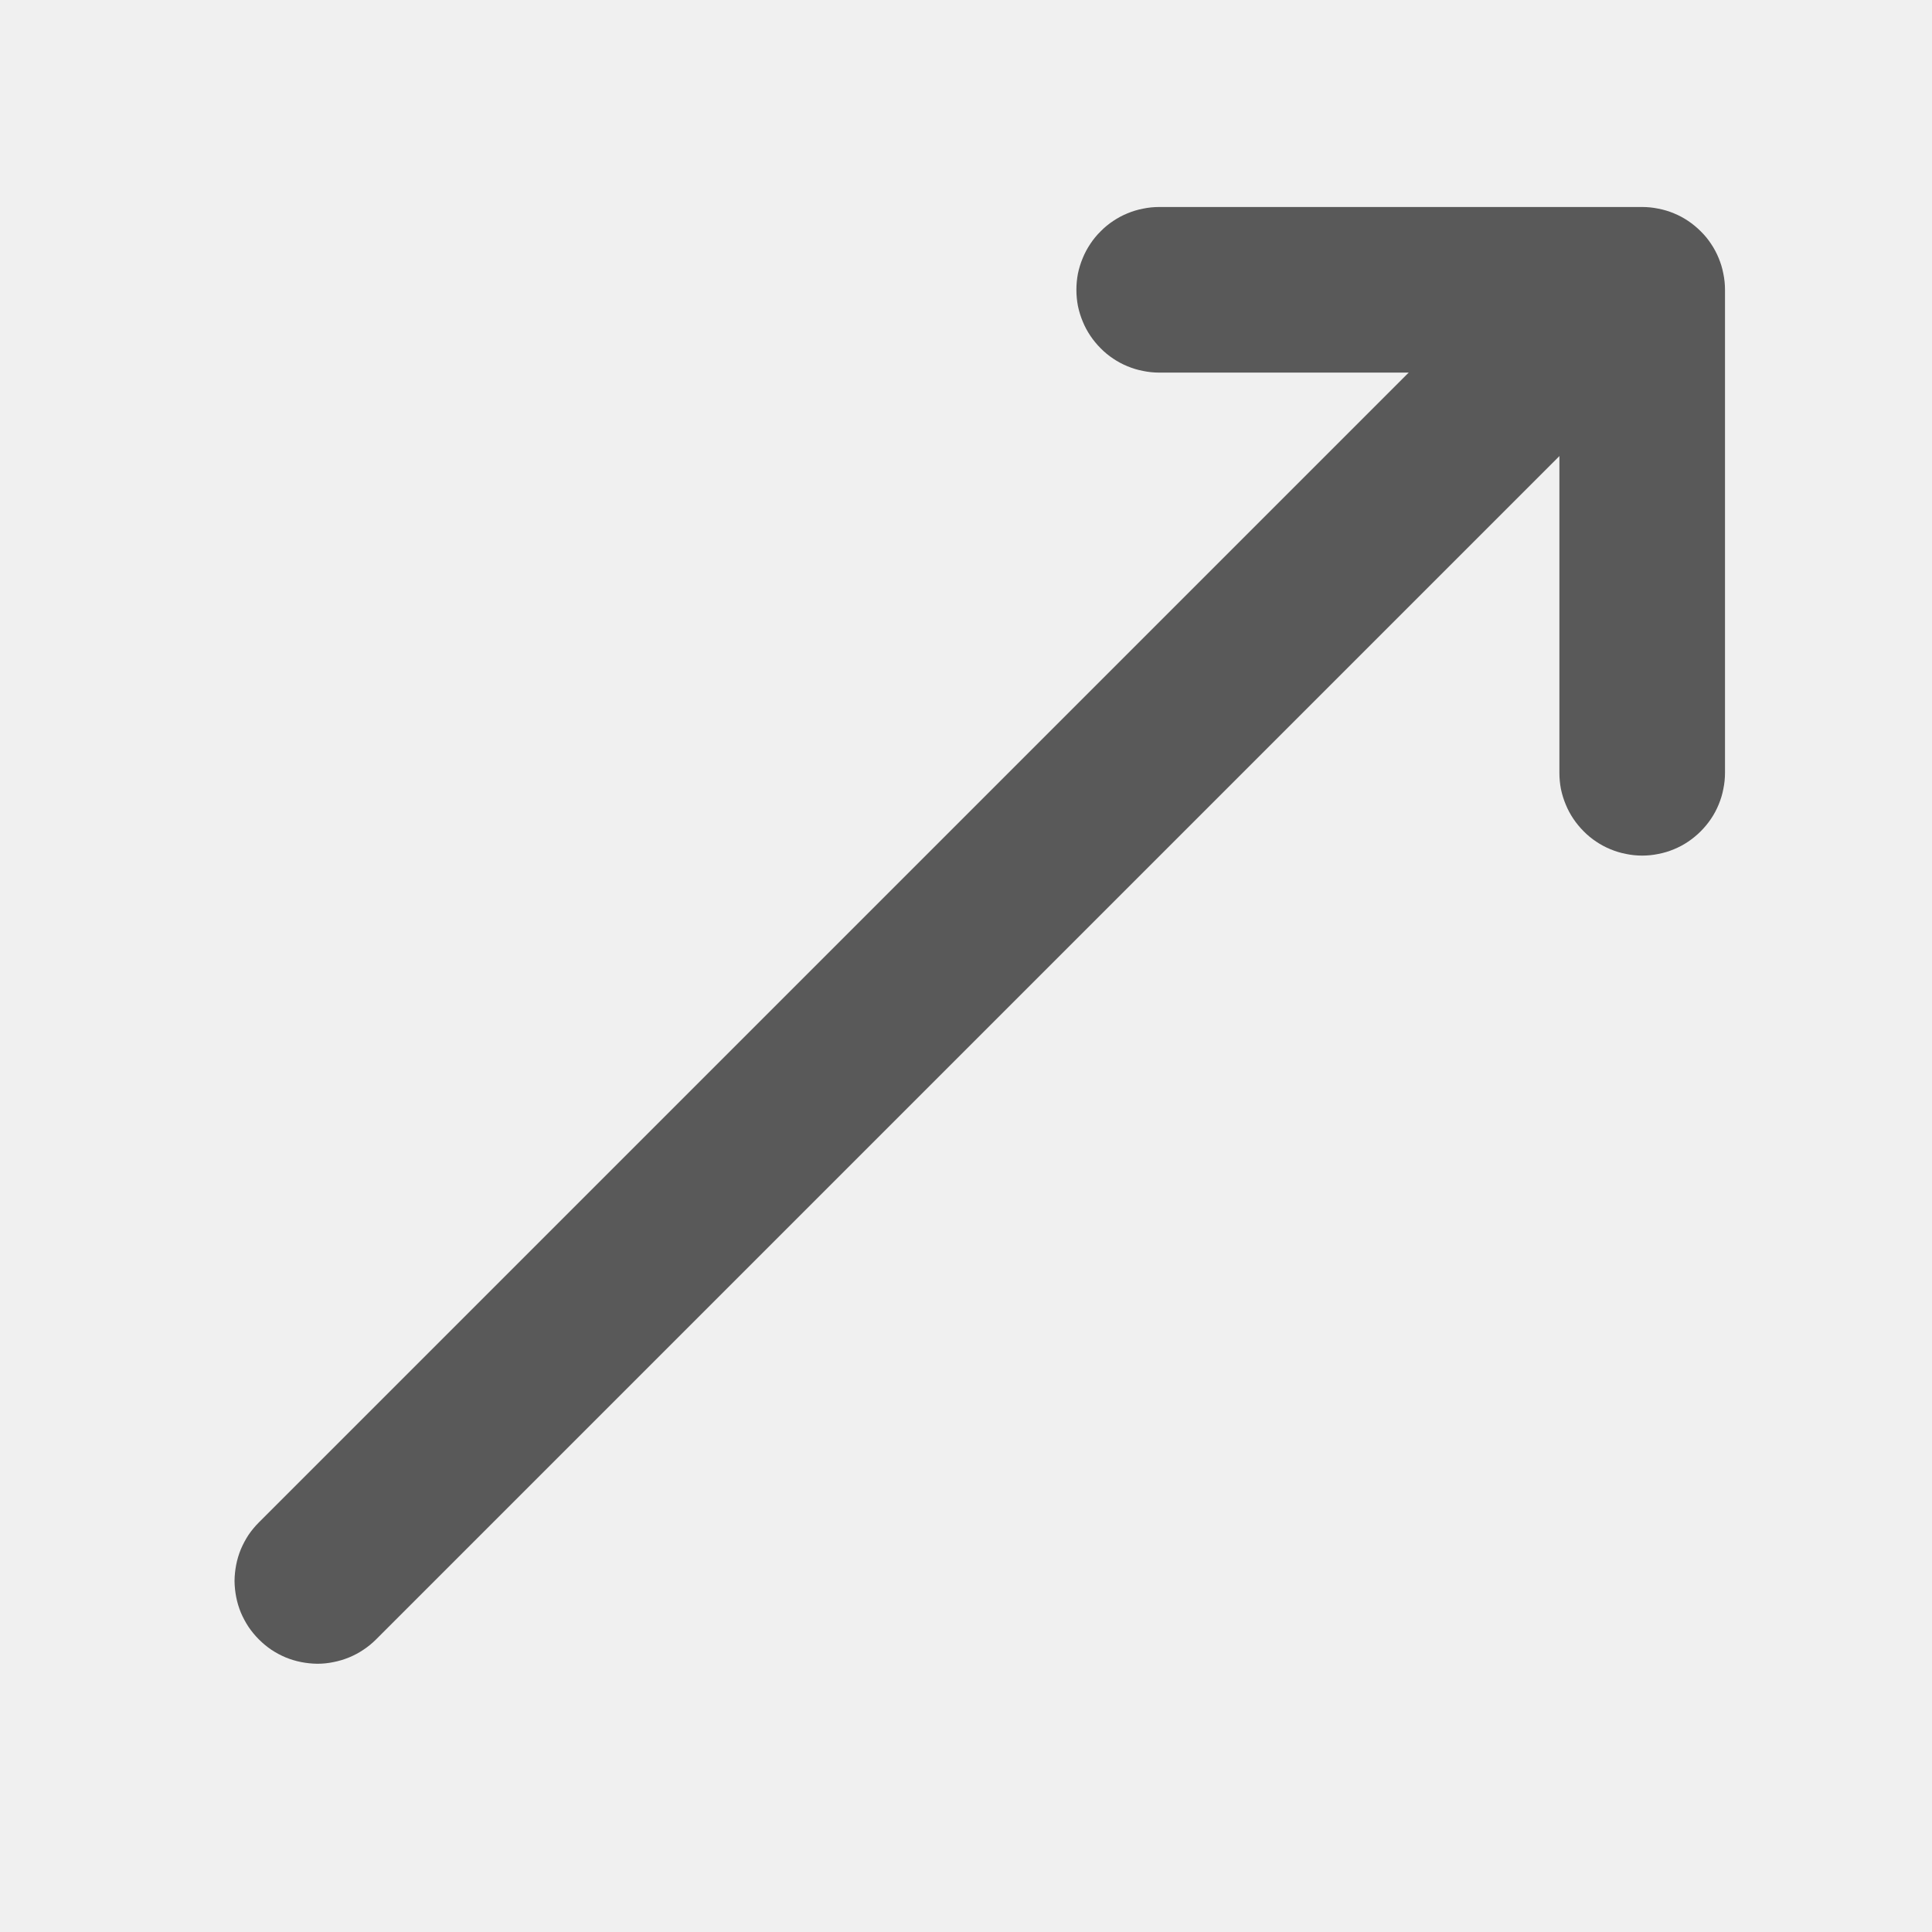
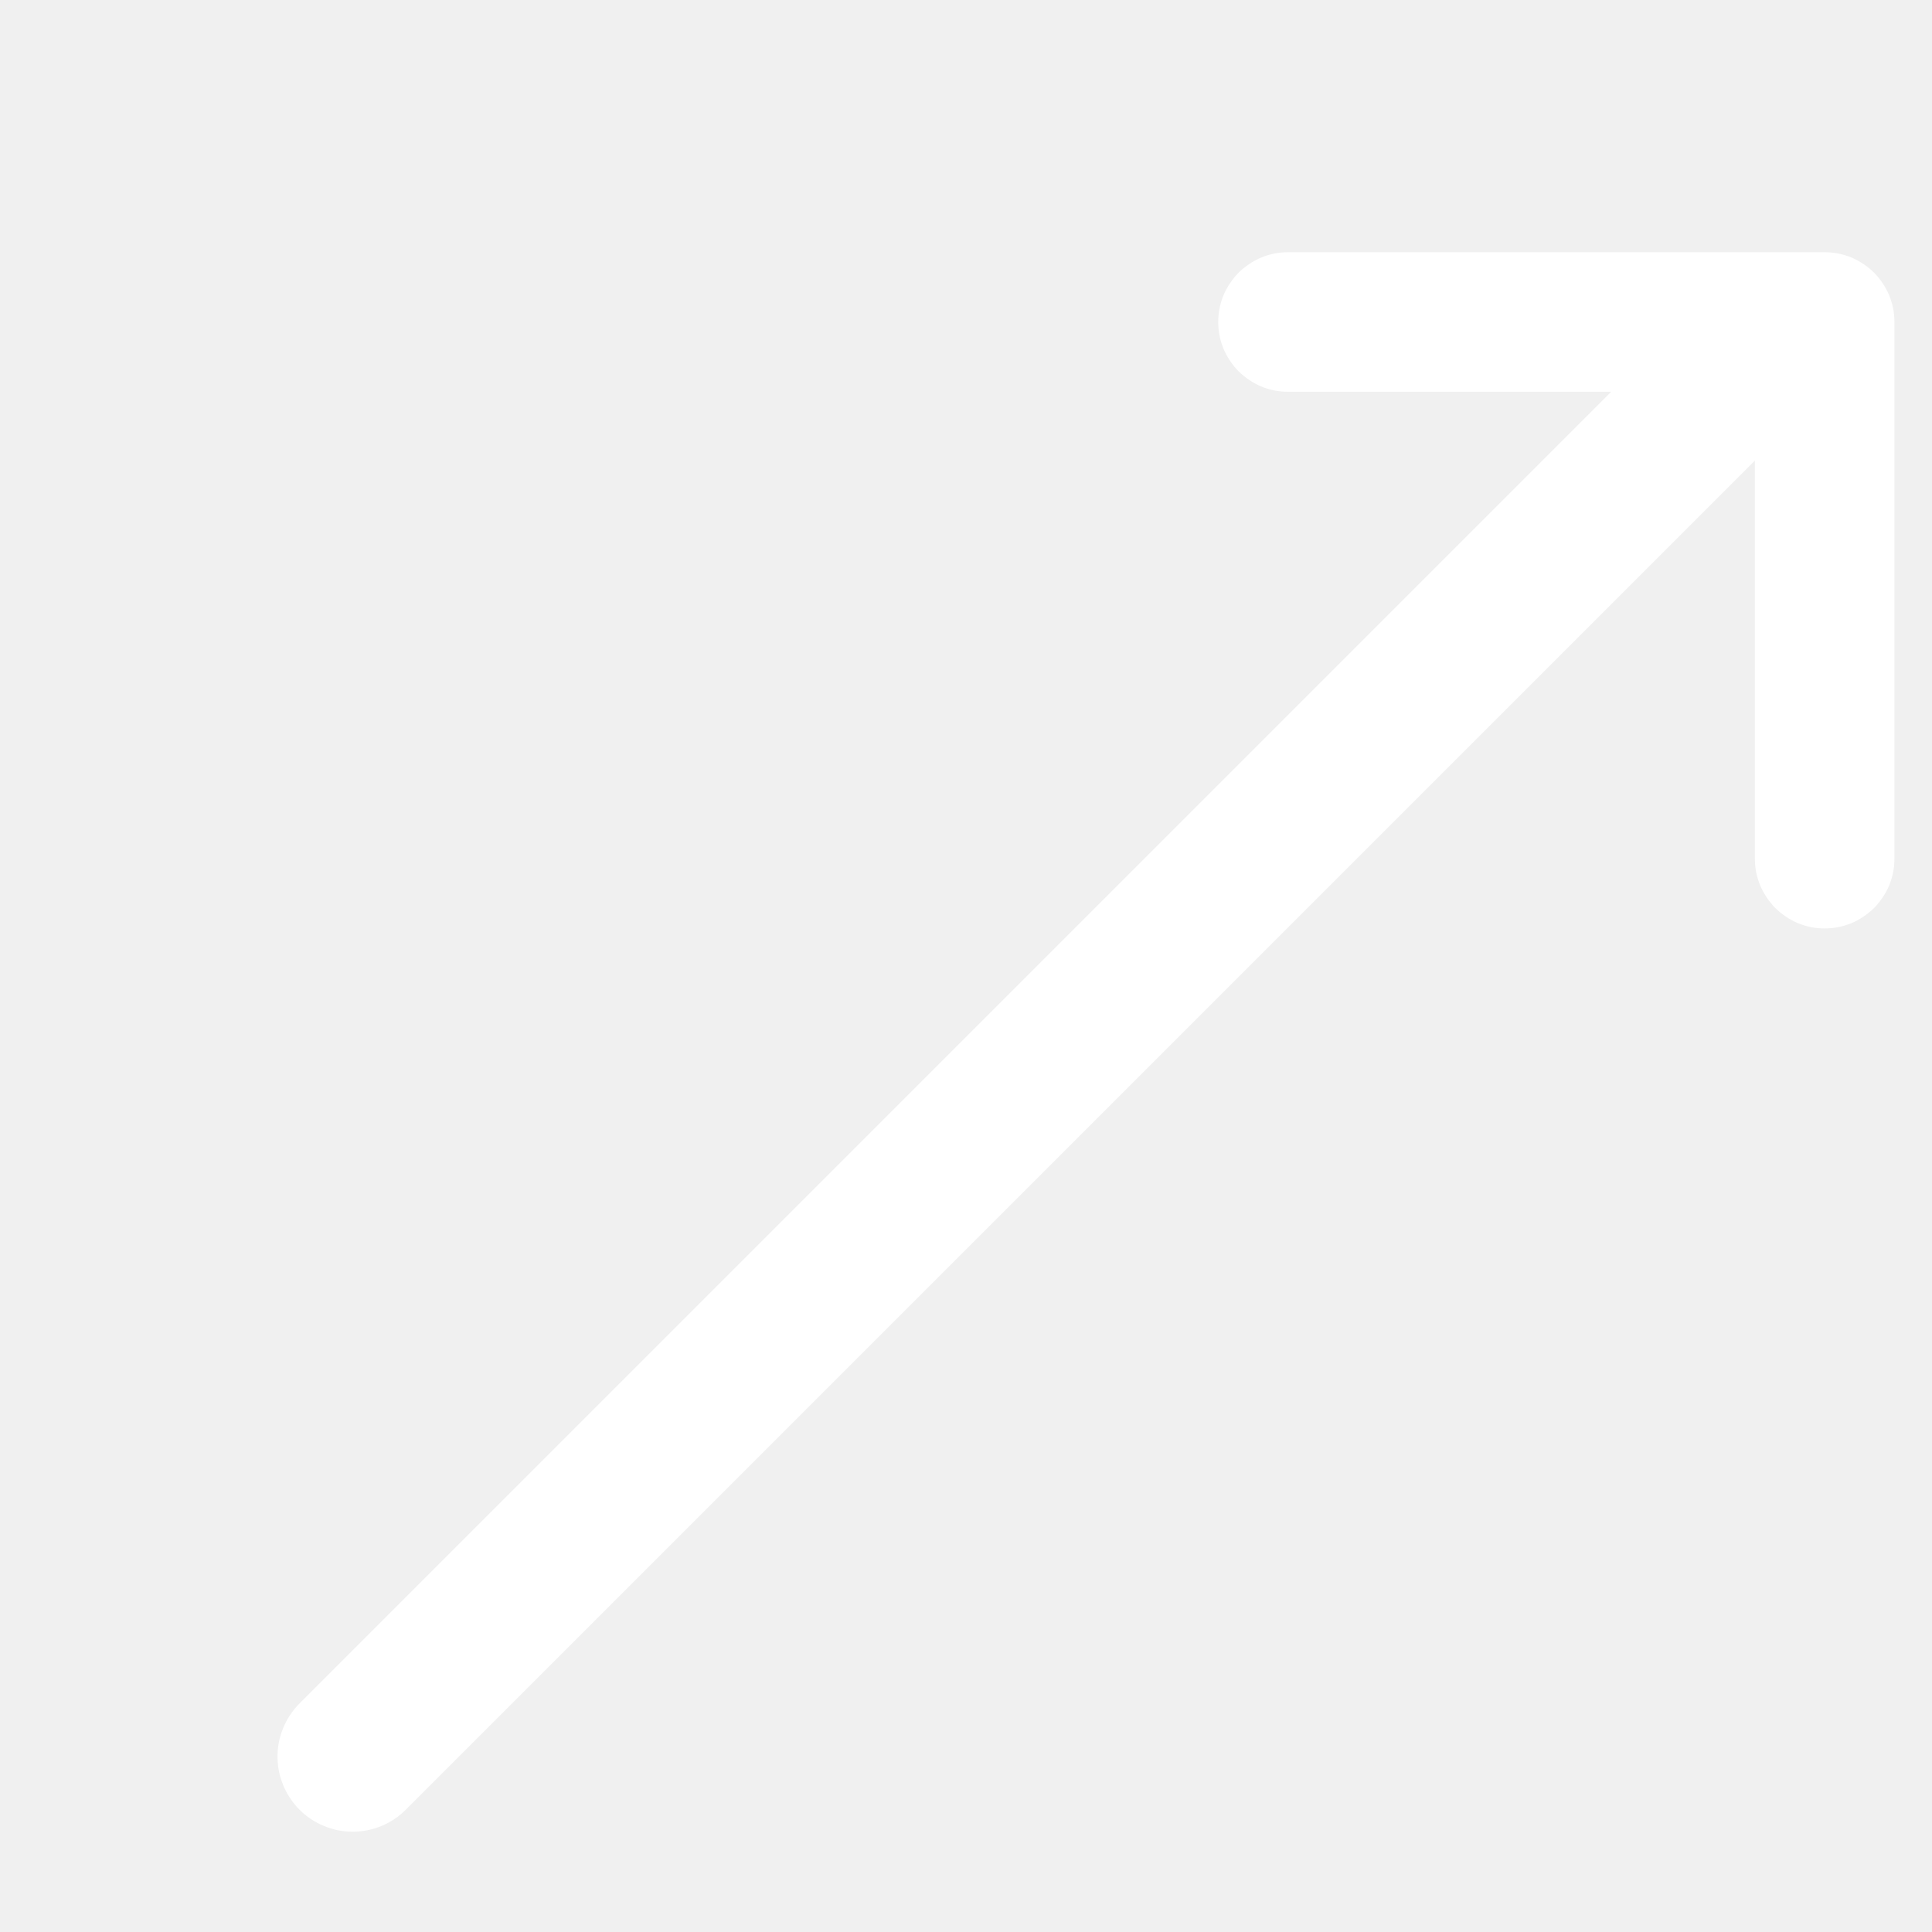
- <svg xmlns="http://www.w3.org/2000/svg" fill="none" version="1.1" width="14" height="14" viewBox="0 0 14 14">
+ <svg xmlns="http://www.w3.org/2000/svg" fill="none" version="1.1" width="18" height="18" viewBox="0 0 18 18">
  <defs>
-     <clipPath id="master_svg0_517_01225">
-       <rect x="0" y="0" width="14" height="14" rx="0" />
+     <clipPath id="master_svg0_905_00575">
+       <rect x="0" y="0" width="18" height="18" rx="0" />
    </clipPath>
  </defs>
-   <g clip-path="url(#master_svg0_517_01225)">
-     <g transform="matrix(-0.7071068,0.7071068,-0.7071068,-0.7071068,20.93633,-3.57934)">
-       <path d="M11.209,1.946L23.809,1.946Q23.869,1.946,23.927,1.958Q23.984,1.969,24.039,1.992Q24.094,2.015,24.143,2.048Q24.192,2.08,24.234,2.122Q24.275,2.164,24.308,2.213Q24.341,2.262,24.364,2.317Q24.386,2.371,24.398,2.429Q24.409,2.487,24.409,2.546Q24.409,2.605,24.398,2.663Q24.386,2.721,24.364,2.776Q24.341,2.831,24.308,2.88Q24.275,2.929,24.234,2.971Q24.192,3.012,24.143,3.045Q24.094,3.078,24.039,3.101Q23.984,3.123,23.927,3.135Q23.869,3.146,23.809,3.146L11.209,3.146Q11.15,3.146,11.092,3.135Q11.034,3.123,10.98,3.101Q10.925,3.078,10.876,3.045Q10.827,3.012,10.785,2.971Q10.743,2.929,10.711,2.88Q10.678,2.831,10.655,2.776Q10.633,2.721,10.621,2.663Q10.609,2.605,10.609,2.546Q10.609,2.487,10.621,2.429Q10.633,2.371,10.655,2.317Q10.678,2.262,10.711,2.213Q10.743,2.164,10.785,2.122Q10.827,2.08,10.876,2.048Q10.925,2.015,10.98,1.992Q11.034,1.969,11.092,1.958Q11.15,1.946,11.209,1.946Z" fill-rule="evenodd" fill="#595959" fill-opacity="1" />
+   <g clip-path="url(#master_svg0_905_00575)">
+     <g transform="matrix(-0.7071068,0.7071068,-0.7071068,-0.7071068,29.90929,-5.113441)">
+       <path d="M16.014,2.938L34.014,2.938Q34.083,2.938,34.15,2.951Q34.218,2.965,34.282,2.991Q34.345,3.017,34.403,3.056Q34.46,3.094,34.509,3.143Q34.557,3.191,34.596,3.249Q34.634,3.306,34.66,3.37Q34.687,3.434,34.7,3.501Q34.714,3.569,34.714,3.638Q34.714,3.707,34.7,3.774Q34.687,3.842,34.66,3.906Q34.634,3.969,34.596,4.027Q34.557,4.084,34.509,4.133Q34.46,4.181,34.403,4.22Q34.345,4.258,34.282,4.284Q34.218,4.311,34.15,4.324Q34.083,4.338,34.014,4.338L16.014,4.338Q15.945,4.338,15.877,4.324Q15.809,4.311,15.746,4.284Q15.682,4.258,15.625,4.22Q15.567,4.181,15.519,4.133Q15.47,4.084,15.432,4.027Q15.393,3.969,15.367,3.906Q15.341,3.842,15.327,3.774Q15.314,3.707,15.314,3.638Q15.314,3.569,15.327,3.501Q15.341,3.434,15.367,3.37Q15.393,3.306,15.432,3.249Q15.47,3.191,15.519,3.143Q15.567,3.094,15.625,3.056Q15.682,3.017,15.746,2.991Q15.809,2.965,15.877,2.951Q15.945,2.938,16.014,2.938Z" fill-rule="evenodd" fill="#FFFFFF" fill-opacity="1" />
    </g>
    <g>
-       <path d="M8.4,1.5L11.9,1.5Q11.959,1.5,12.017,1.512Q12.075,1.523,12.13,1.546Q12.184,1.568,12.233,1.601Q12.282,1.634,12.324,1.676Q12.366,1.717,12.399,1.767Q12.432,1.816,12.454,1.87Q12.477,1.925,12.488,1.983Q12.5,2.041,12.5,2.1L12.5,5.6Q12.5,5.659,12.488,5.717Q12.477,5.775,12.454,5.83Q12.432,5.884,12.399,5.933Q12.366,5.982,12.324,6.024Q12.282,6.066,12.233,6.099Q12.184,6.132,12.13,6.154Q12.075,6.177,12.017,6.188Q11.959,6.2,11.9,6.2Q11.841,6.2,11.783,6.188Q11.725,6.177,11.67,6.154Q11.616,6.132,11.567,6.099Q11.517,6.066,11.476,6.024Q11.434,5.982,11.401,5.933Q11.368,5.884,11.346,5.83Q11.323,5.775,11.311,5.717Q11.3,5.659,11.3,5.6L11.3,2.7L8.4,2.7Q8.341,2.7,8.283,2.688Q8.225,2.677,8.17,2.654Q8.116,2.632,8.067,2.599Q8.017,2.566,7.976,2.524Q7.934,2.482,7.901,2.433Q7.868,2.384,7.846,2.33Q7.823,2.275,7.811,2.217Q7.8,2.159,7.8,2.1Q7.8,2.041,7.811,1.983Q7.823,1.925,7.846,1.87Q7.868,1.816,7.901,1.767Q7.934,1.717,7.976,1.676Q8.017,1.634,8.067,1.601Q8.116,1.568,8.17,1.546Q8.225,1.523,8.283,1.512Q8.341,1.5,8.4,1.5Z" fill-rule="evenodd" fill="#595959" fill-opacity="1" />
+       <path d="M12,2.35L17,2.35Q17.064,2.35,17.127,2.362Q17.19,2.375,17.249,2.399Q17.308,2.424,17.361,2.46Q17.414,2.495,17.46,2.54Q17.505,2.586,17.54,2.639Q17.576,2.692,17.601,2.751Q17.625,2.81,17.638,2.873Q17.65,2.936,17.65,3L17.65,8Q17.65,8.064,17.638,8.127Q17.625,8.19,17.601,8.249Q17.576,8.308,17.54,8.361Q17.505,8.414,17.46,8.46Q17.414,8.505,17.361,8.54Q17.308,8.576,17.249,8.601Q17.19,8.625,17.127,8.638Q17.064,8.65,17,8.65Q16.936,8.65,16.873,8.638Q16.81,8.625,16.751,8.601Q16.692,8.576,16.639,8.54Q16.586,8.505,16.54,8.46Q16.495,8.414,16.46,8.361Q16.424,8.308,16.399,8.249Q16.375,8.19,16.362,8.127Q16.35,8.064,16.35,8L16.35,3.65L12,3.65Q11.936,3.65,11.873,3.638Q11.81,3.625,11.751,3.601Q11.692,3.576,11.639,3.54Q11.586,3.505,11.54,3.46Q11.495,3.414,11.46,3.361Q11.424,3.308,11.399,3.249Q11.375,3.19,11.362,3.127Q11.35,3.064,11.35,3Q11.35,2.936,11.362,2.873Q11.375,2.81,11.399,2.751Q11.424,2.692,11.46,2.639Q11.495,2.586,11.54,2.54Q11.586,2.495,11.639,2.46Q11.692,2.424,11.751,2.399Q11.81,2.375,11.873,2.362Q11.936,2.35,12,2.35Z" fill-rule="evenodd" fill="#FFFFFF" fill-opacity="1" />
    </g>
  </g>
</svg>
